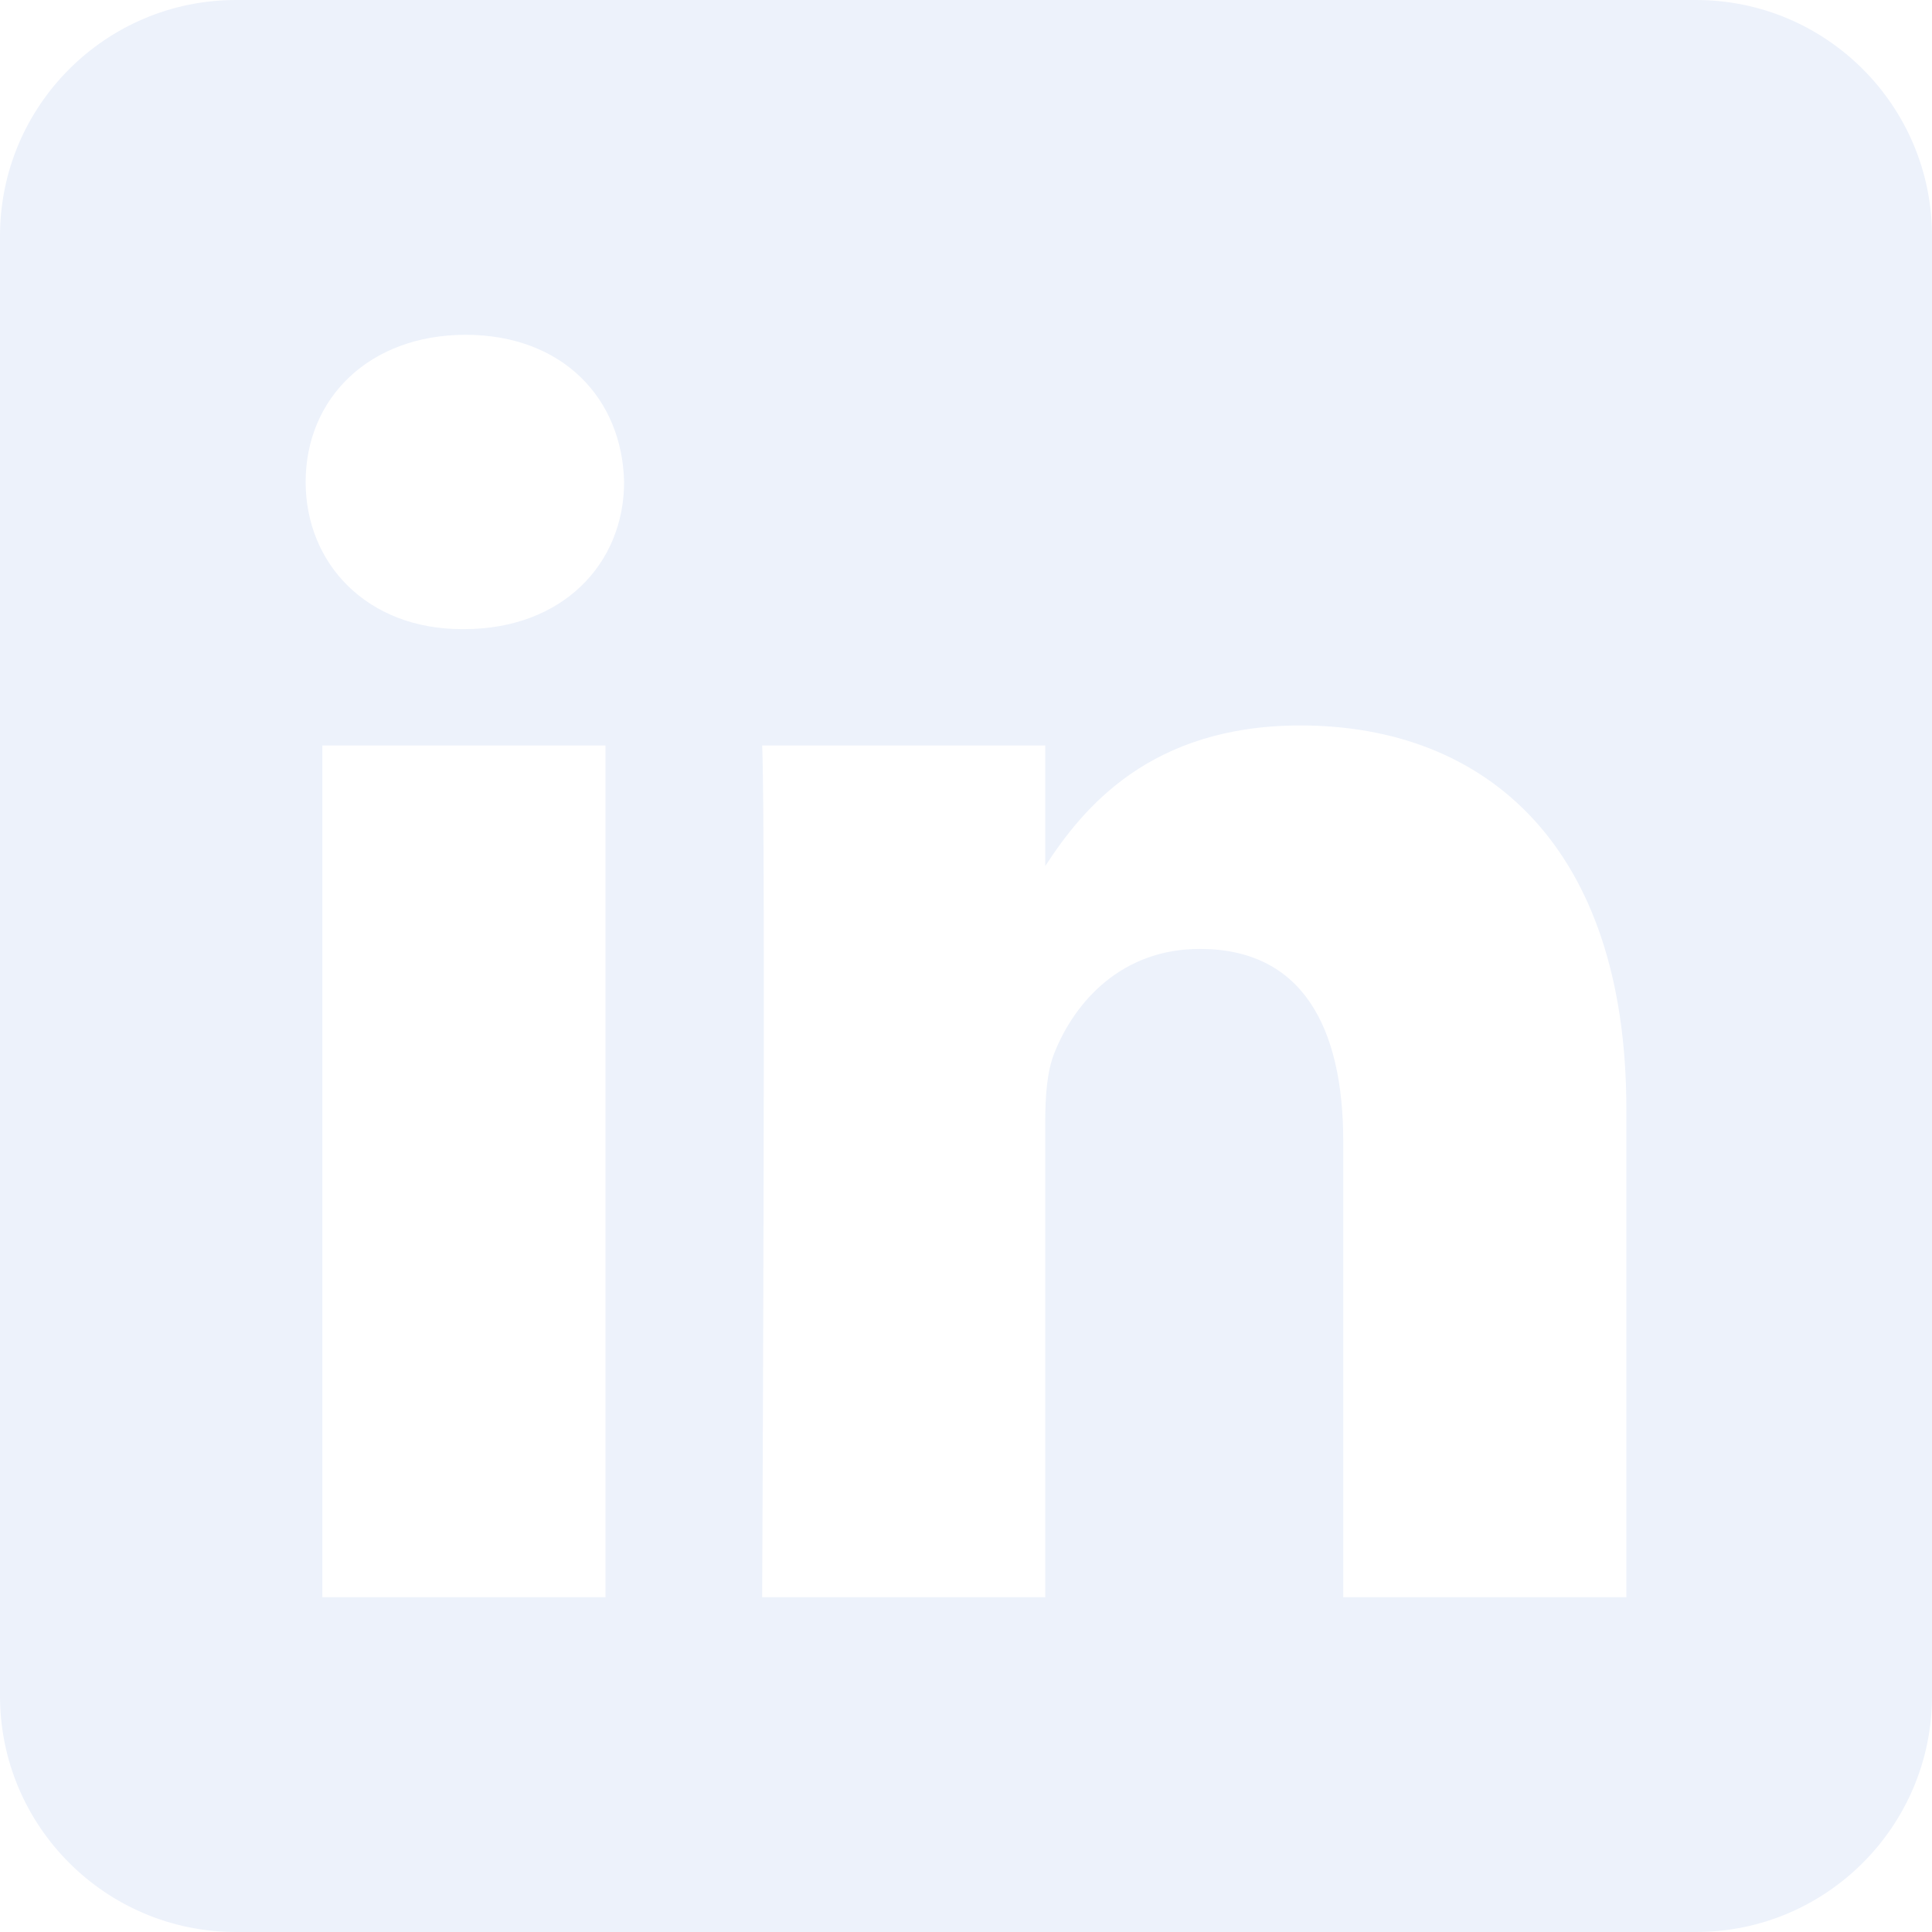
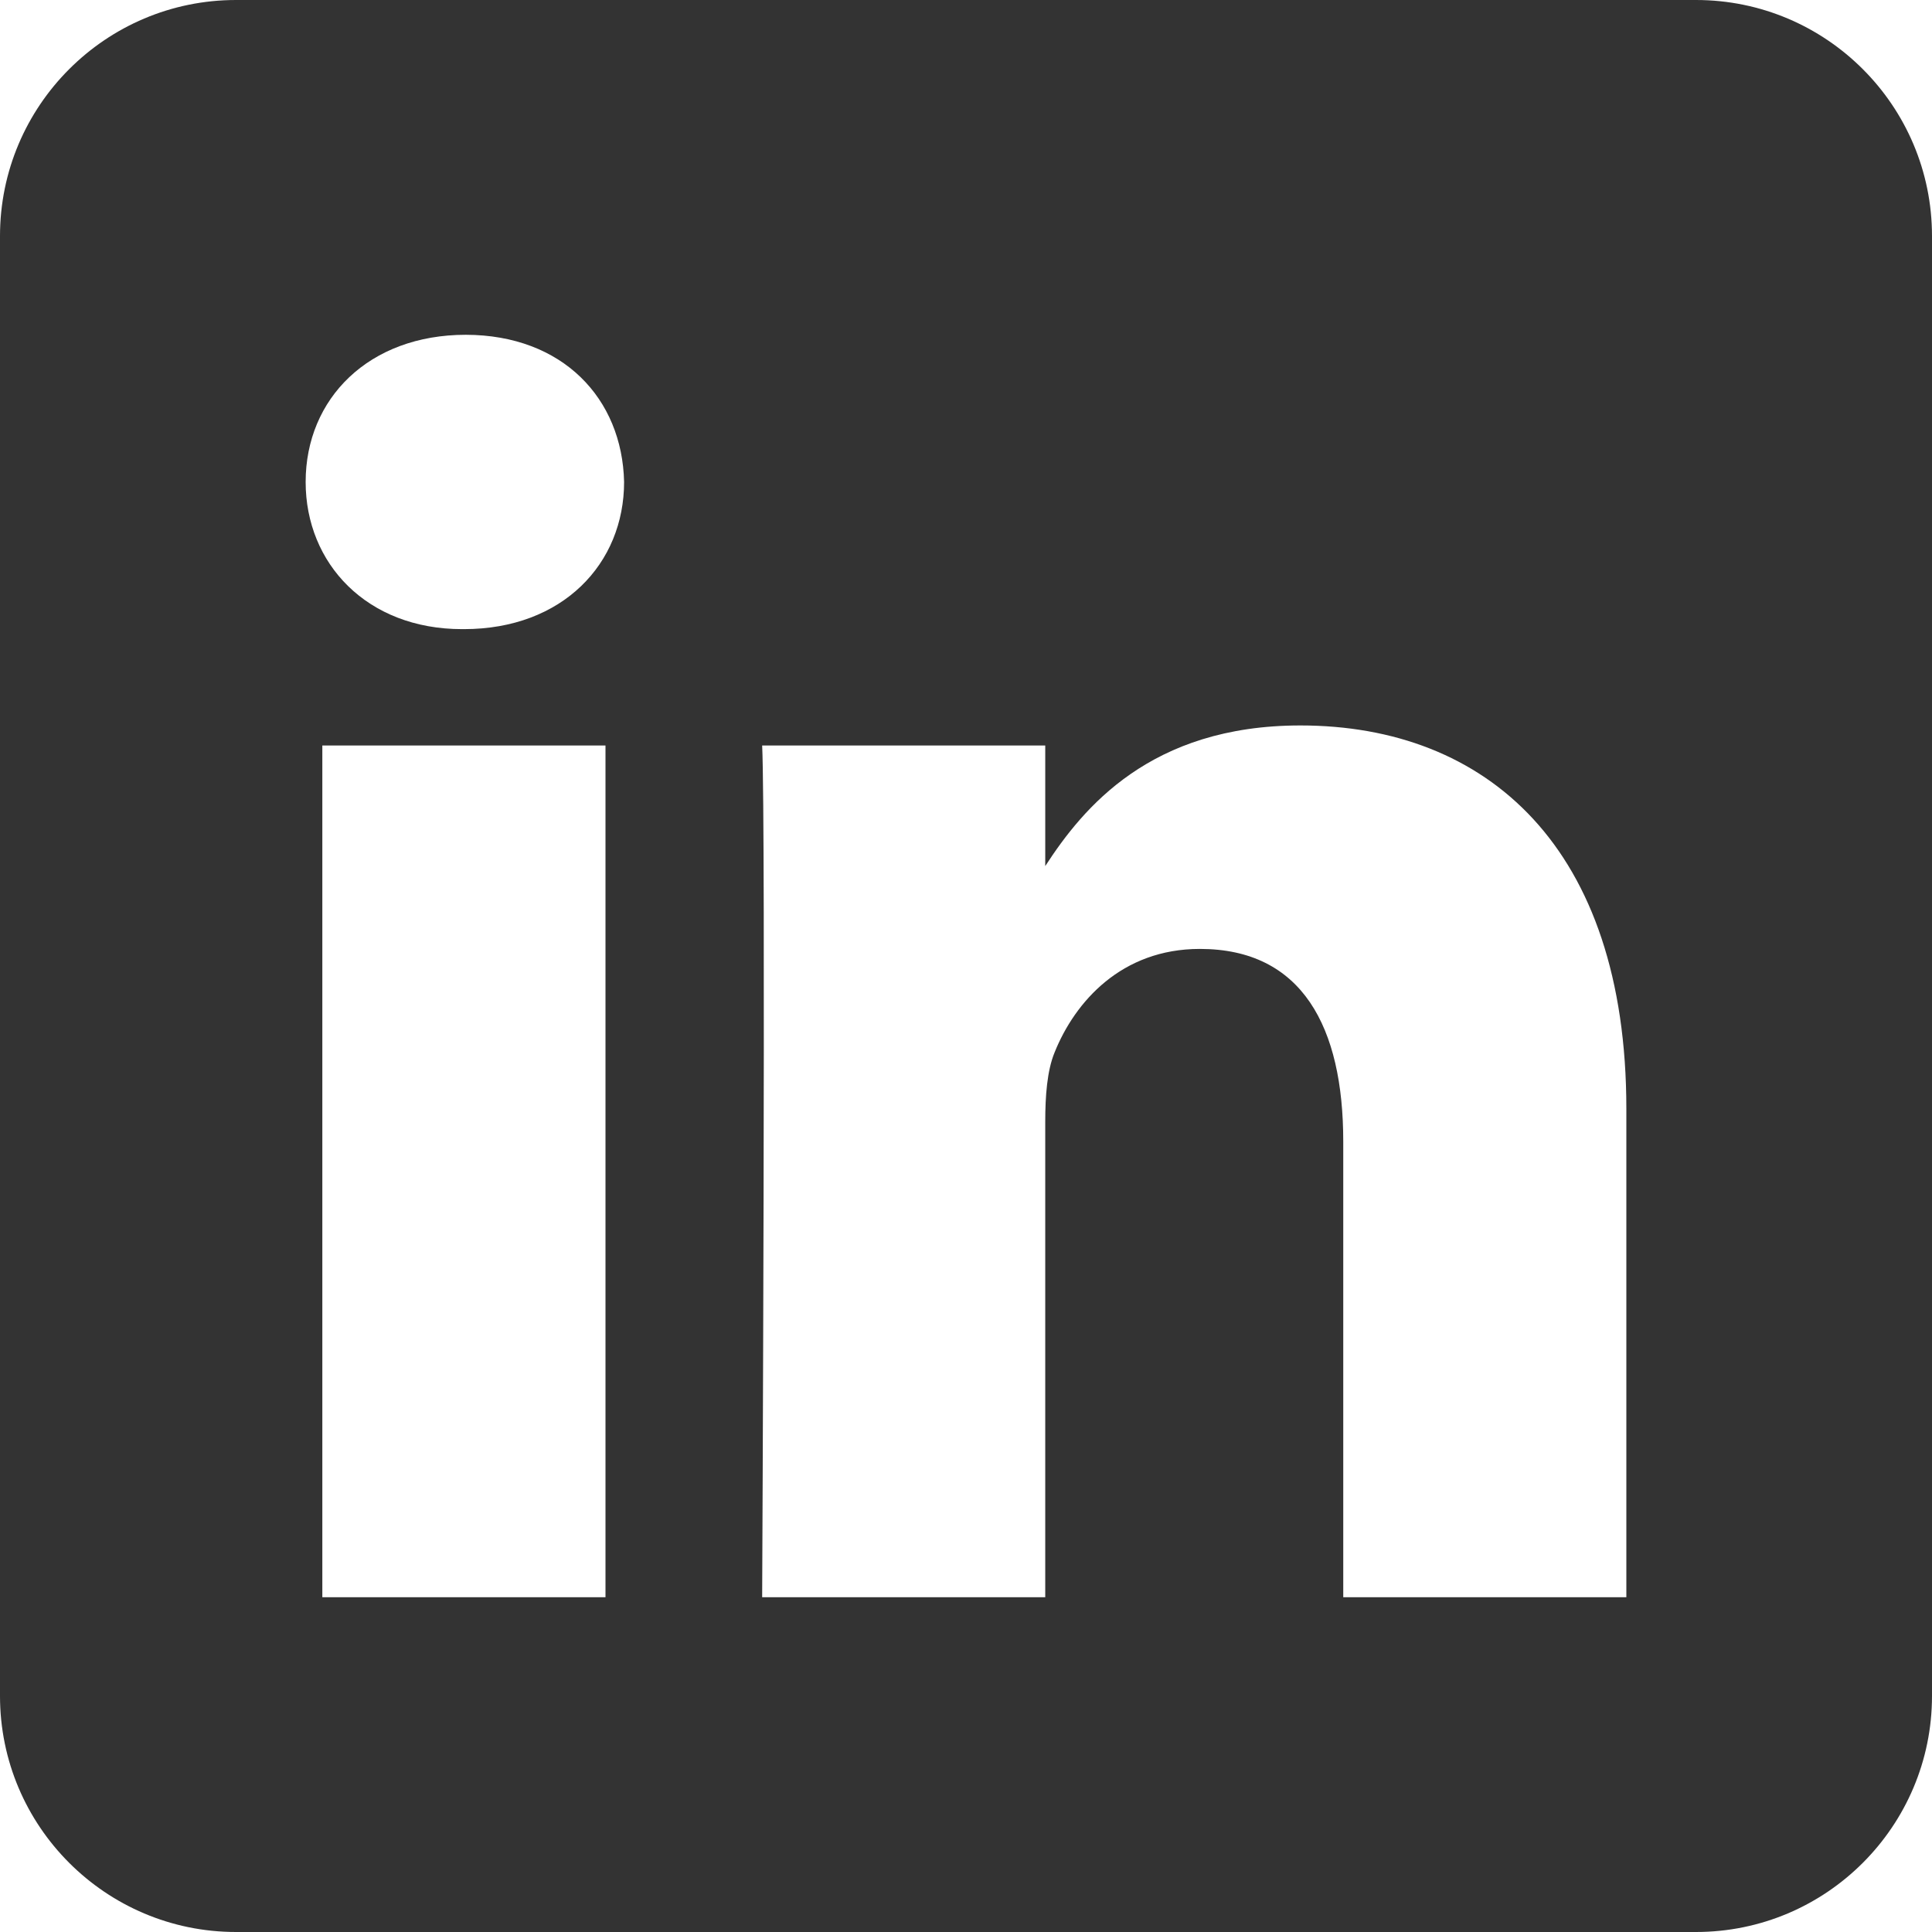
<svg xmlns="http://www.w3.org/2000/svg" height="512" style="clip-rule:evenodd;fill-rule:evenodd;stroke-linejoin:round;stroke-miterlimit:2" version="1.1" viewBox="0 0 512 512" width="512" xml:space="preserve" id="svg200">
  <defs id="defs204" />
-   <path d="M 449.446,0 C 483.971,0 512,28.03 512,62.554 V 449.446 C 512,483.97 483.97,512 449.446,512 H 62.554 C 28.03,512 0,483.97 0,449.446 V 62.554 C 0,28.03 28.029,0 62.554,0 Z M 160.461,423.278 V 197.561 h -75.04 v 225.717 z m 270.539,0 V 293.839 c 0,-69.333 -37.018,-101.586 -86.381,-101.586 -39.804,0 -57.634,21.891 -67.617,37.266 v -31.958 h -75.021 c 0.995,21.181 0,225.717 0,225.717 h 75.02 V 297.222 c 0,-6.748 0.486,-13.492 2.474,-18.315 5.414,-13.475 17.767,-27.434 38.494,-27.434 27.135,0 38.007,20.707 38.007,51.037 V 423.278 Z M 123.448,88.722 C 97.774,88.722 81,105.601 81,127.724 c 0,21.658 16.264,39.002 41.455,39.002 h 0.484 c 26.165,0 42.452,-17.344 42.452,-39.002 C 164.906,105.632 149.15,88.77 123.448,88.722 Z" id="path198" style="fill:#edf2fb;fill-opacity:1;stroke:none;stroke-opacity:1" />
+   <path d="M 449.446,0 C 483.971,0 512,28.03 512,62.554 V 449.446 C 512,483.97 483.97,512 449.446,512 H 62.554 C 28.03,512 0,483.97 0,449.446 V 62.554 C 0,28.03 28.029,0 62.554,0 Z M 160.461,423.278 V 197.561 h -75.04 v 225.717 z m 270.539,0 V 293.839 c 0,-69.333 -37.018,-101.586 -86.381,-101.586 -39.804,0 -57.634,21.891 -67.617,37.266 v -31.958 h -75.021 c 0.995,21.181 0,225.717 0,225.717 h 75.02 V 297.222 c 0,-6.748 0.486,-13.492 2.474,-18.315 5.414,-13.475 17.767,-27.434 38.494,-27.434 27.135,0 38.007,20.707 38.007,51.037 V 423.278 Z M 123.448,88.722 C 97.774,88.722 81,105.601 81,127.724 c 0,21.658 16.264,39.002 41.455,39.002 h 0.484 c 26.165,0 42.452,-17.344 42.452,-39.002 C 164.906,105.632 149.15,88.77 123.448,88.722 Z" id="path198" style="fill:#333333;fill-opacity:1;stroke:none;stroke-opacity:1" />
</svg>
